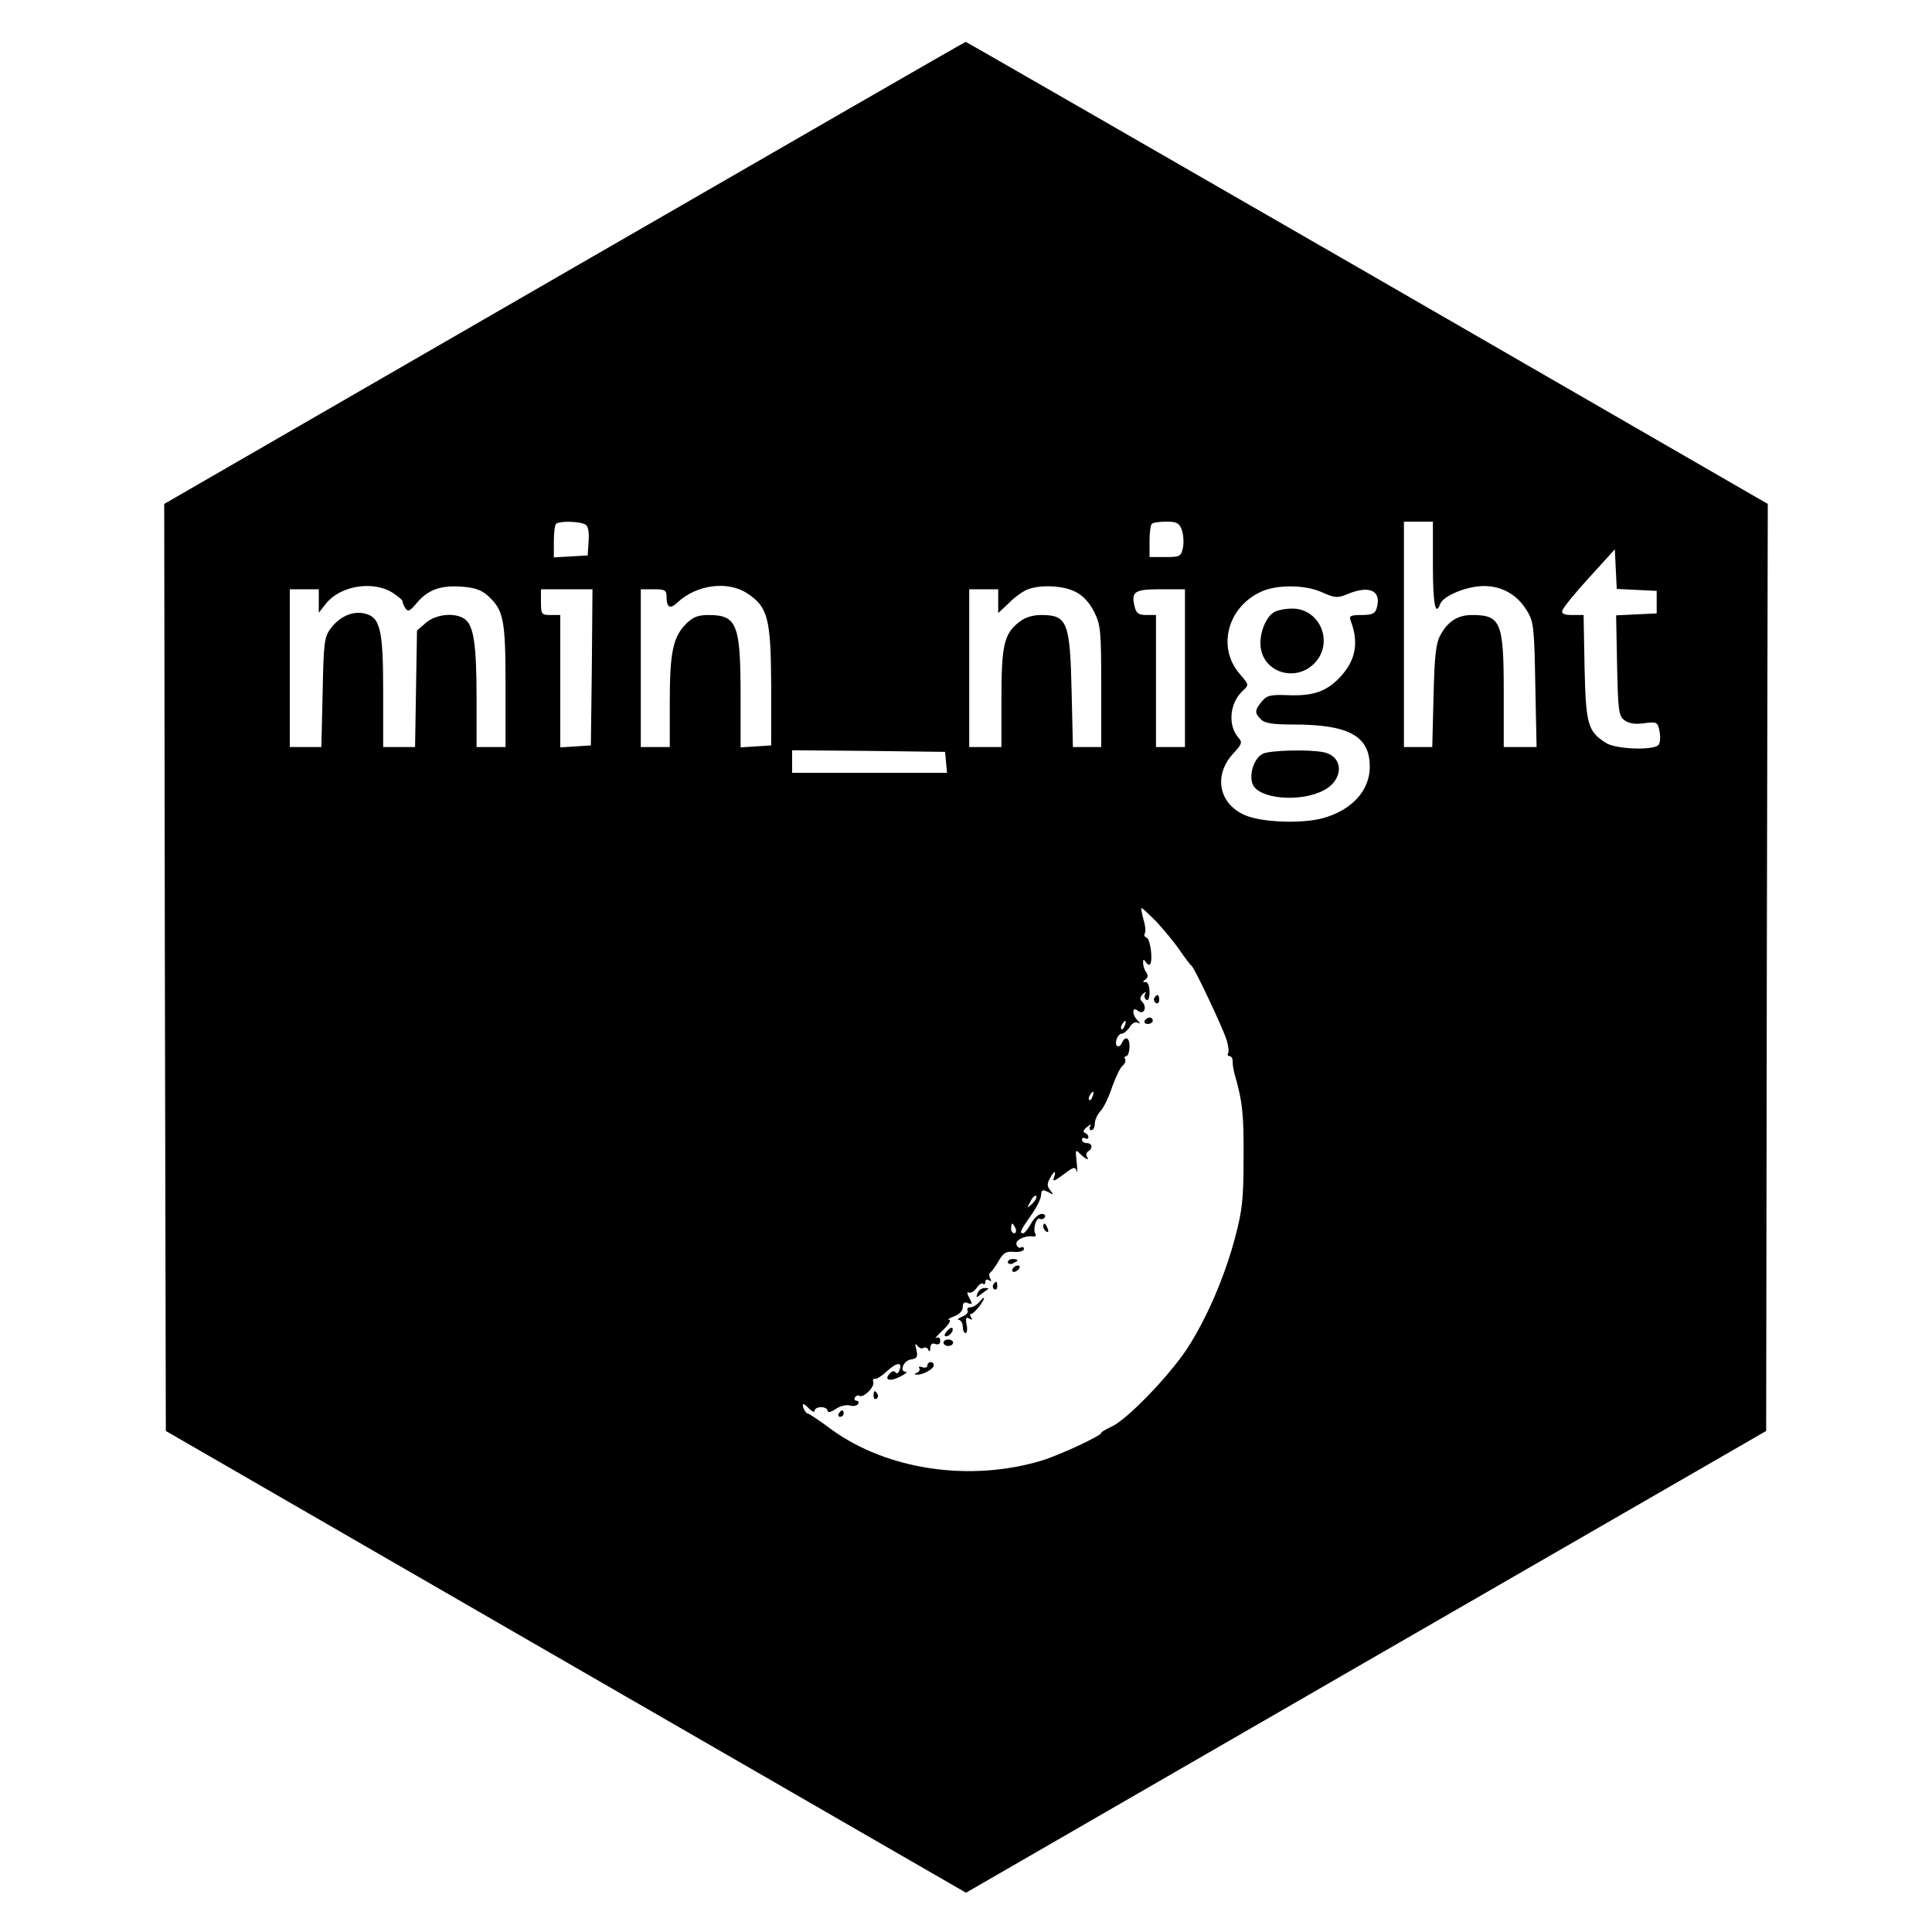
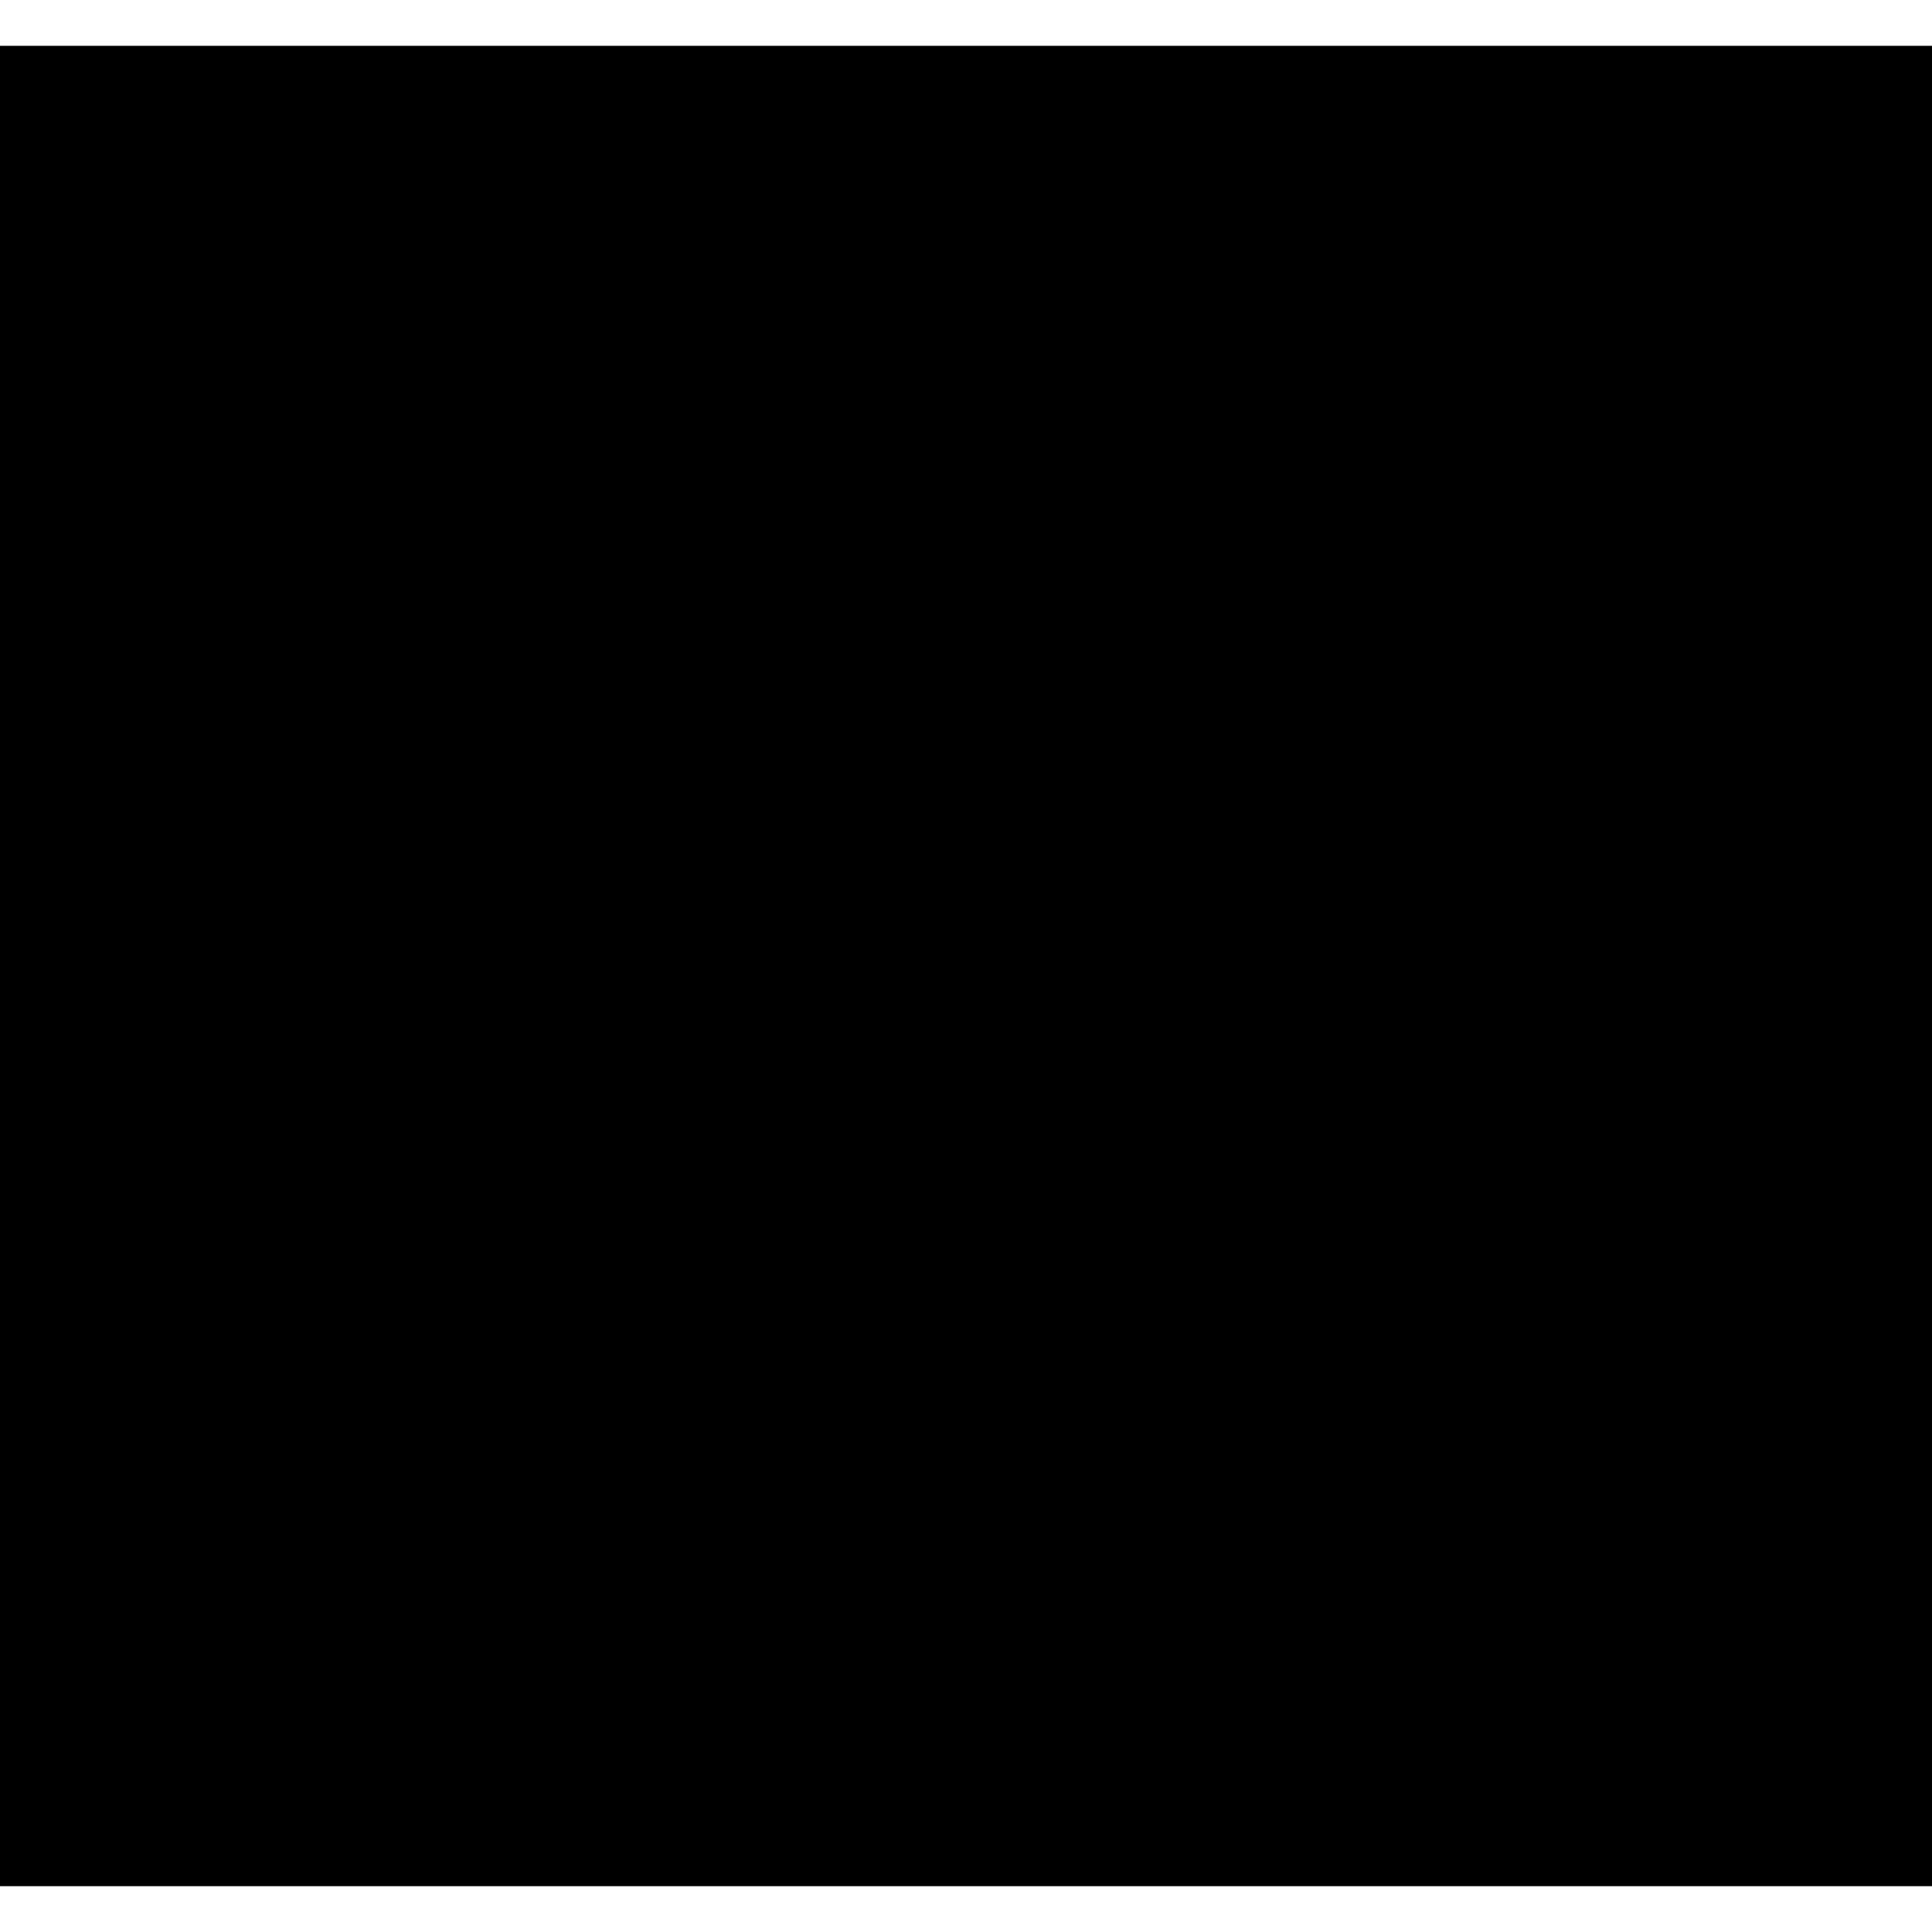
- <svg xmlns="http://www.w3.org/2000/svg" version="1.0" width="600pt" height="600pt" viewBox="0 0 600 600" preserveAspectRatio="xMidYMid meet">
-   <g transform="translate(0,600) scale(0.1,-0.1)" fill="#000000" stroke="none">
-     <path d="M1752 5152 l-1242 -717 2 -1440 3 -1439 1242 -717 1243 -717 1242 717 1243 717 2 1440 3 1439 -1244 718 c-684 394 -1245 717 -1247 717 -2 0 -563 -323 -1247 -718z m66 -781 c9 -5 12 -24 10 -52 l-3 -44 -52 -3 -53 -3 0 49 c0 27 3 52 7 55 9 10 75 8 91 -2z m1852 -16 c5 -14 7 -38 4 -55 -6 -28 -9 -30 -55 -30 l-49 0 0 48 c0 27 3 52 7 55 3 4 24 7 45 7 32 0 40 -4 48 -25z m780 -110 c0 -122 8 -161 23 -120 10 25 83 55 135 55 58 0 106 -28 136 -80 19 -31 21 -55 24 -227 l4 -193 -51 0 -51 0 0 170 c0 219 -9 240 -99 240 -44 0 -75 -20 -98 -63 -14 -25 -18 -66 -21 -189 l-4 -158 -44 0 -44 0 0 350 0 350 45 0 45 0 0 -135z m633 -77 l62 -3 0 -35 0 -35 -63 -3 -63 -3 3 -155 c3 -142 5 -157 23 -171 14 -10 33 -13 61 -9 40 5 42 4 48 -26 3 -18 2 -36 -4 -42 -17 -17 -133 -13 -163 7 -56 36 -62 57 -66 234 l-3 163 -35 0 c-25 0 -34 4 -31 14 2 8 39 54 83 102 l80 88 3 -62 3 -61 62 -3z m-3865 -8 c17 -11 32 -23 32 -27 0 -5 4 -14 9 -22 8 -12 14 -9 35 16 35 42 75 56 141 51 40 -3 62 -11 81 -29 48 -44 54 -73 54 -279 l0 -190 -45 0 -45 0 0 153 c0 165 -9 224 -36 244 -30 22 -90 16 -121 -11 l-28 -24 -3 -181 -3 -181 -50 0 -49 0 0 170 c0 197 -9 234 -59 245 -37 8 -77 -10 -105 -48 -19 -26 -21 -45 -24 -198 l-4 -169 -49 0 -49 0 0 245 0 245 45 0 45 0 0 -36 0 -37 22 28 c43 55 144 73 206 35z m1103 -3 c64 -42 73 -78 74 -287 l0 -185 -47 -3 -48 -3 0 158 c0 225 -11 253 -100 253 -32 0 -48 -6 -70 -28 -40 -41 -50 -88 -50 -244 l0 -138 -45 0 -45 0 0 245 0 245 40 0 c35 0 40 -3 40 -23 0 -34 11 -40 34 -18 60 56 157 68 217 28z m1019 5 c23 -11 43 -33 58 -62 20 -41 22 -57 22 -232 l0 -188 -44 0 -44 0 -4 173 c-5 215 -13 237 -94 237 -27 0 -51 -7 -69 -22 -47 -36 -55 -73 -55 -238 l0 -150 -50 0 -50 0 0 245 0 245 45 0 45 0 0 -37 0 -37 33 31 c17 18 43 36 57 42 40 16 112 13 150 -7z m767 -2 c39 -17 46 -18 78 -5 69 29 107 10 90 -45 -5 -16 -15 -20 -47 -20 -33 0 -39 -3 -34 -16 26 -67 17 -121 -27 -171 -43 -49 -86 -65 -165 -62 -57 2 -67 0 -84 -20 -22 -28 -22 -35 -2 -55 11 -12 36 -16 99 -16 173 0 238 -35 239 -129 1 -75 -55 -137 -146 -162 -67 -18 -192 -13 -243 10 -81 36 -97 125 -34 192 26 28 28 34 15 48 -34 39 -27 109 14 146 19 18 19 18 -9 51 -73 83 -39 211 69 258 49 21 136 20 187 -4z m-2269 -232 l-3 -243 -47 -3 -48 -3 0 205 0 206 -30 0 c-28 0 -30 2 -30 40 l0 40 80 0 80 0 -2 -242z m1842 -3 l0 -245 -45 0 -45 0 0 205 0 205 -30 0 c-23 0 -31 5 -36 25 -12 48 -1 55 81 55 l75 0 0 -245z m-742 -292 l3 -33 -240 0 -241 0 0 35 0 35 238 -2 237 -3 3 -32z m653 -495 c22 -24 55 -63 72 -88 17 -25 34 -47 38 -50 9 -7 94 -186 108 -229 6 -18 8 -37 5 -42 -3 -5 -1 -9 5 -9 5 0 10 -8 9 -17 0 -10 3 -27 6 -38 25 -87 29 -127 28 -260 0 -128 -4 -164 -26 -247 -33 -125 -90 -256 -151 -349 -57 -85 -187 -220 -234 -240 -17 -8 -31 -16 -31 -19 0 -9 -132 -70 -185 -86 -223 -67 -479 -29 -652 96 -37 28 -71 50 -74 50 -4 0 -9 7 -13 15 -7 19 -1 19 18 -1 9 -8 16 -11 16 -5 0 6 9 11 20 11 11 0 20 -5 20 -11 0 -7 10 -5 25 5 14 10 34 14 45 11 10 -3 21 -1 25 5 3 5 1 10 -5 10 -6 0 -8 5 -5 10 4 6 10 8 14 5 13 -7 48 28 43 43 -2 7 0 11 5 10 5 -2 22 9 38 24 30 28 49 29 38 2 -3 -9 -9 -11 -12 -6 -4 6 -11 4 -18 -4 -19 -20 1 -26 33 -9 16 8 24 15 17 15 -21 0 -7 35 16 38 19 3 22 8 17 30 -5 18 -4 22 3 13 5 -7 13 -11 19 -7 6 3 13 0 15 -6 3 -8 6 -5 6 6 1 12 6 16 16 12 9 -3 15 0 15 10 0 9 -5 13 -12 9 -7 -4 2 7 20 24 18 17 27 31 20 32 -7 0 -1 5 15 11 16 6 27 17 27 29 0 13 5 17 16 12 14 -5 15 -3 4 17 -7 12 -7 20 -2 16 6 -3 17 3 25 14 7 11 17 17 20 13 4 -3 7 -1 7 6 0 7 5 9 12 5 7 -5 8 -3 3 6 -4 7 -4 15 1 19 5 3 17 20 26 36 14 24 23 30 48 27 16 -1 30 3 30 9 0 5 -4 8 -9 5 -5 -3 -11 0 -14 8 -6 14 25 30 52 26 7 -1 10 4 6 9 -8 15 4 53 15 46 5 -3 11 -1 15 5 3 5 -1 10 -10 10 -9 0 -24 -13 -33 -30 -9 -16 -20 -30 -24 -30 -13 0 -10 7 22 53 17 23 32 52 33 64 1 18 4 20 22 11 18 -10 18 -9 7 5 -10 12 -11 21 -2 36 13 26 22 28 13 4 -5 -14 2 -11 29 9 33 25 37 26 42 10 2 -9 2 3 0 27 -5 41 -4 43 11 27 18 -17 30 -22 20 -7 -3 5 -1 12 5 16 15 9 12 25 -5 25 -8 0 -15 5 -15 11 0 5 5 7 10 4 6 -3 10 -2 10 4 0 5 -5 11 -11 13 -7 2 -4 10 7 18 11 9 15 10 10 3 -4 -7 -2 -13 3 -13 6 0 11 9 11 20 0 12 8 29 18 40 10 10 26 44 36 75 11 30 25 60 33 66 7 6 10 15 7 20 -3 5 -1 9 3 9 12 0 15 48 4 54 -5 3 -11 -1 -15 -9 -8 -22 -25 -18 -19 5 3 11 10 20 17 20 6 0 17 9 24 20 7 12 18 18 25 14 9 -5 9 -3 0 7 -19 19 -17 45 1 30 18 -15 30 11 13 28 -8 8 -7 14 2 24 10 8 12 8 7 0 -3 -6 -2 -14 4 -18 6 -4 10 6 10 24 0 18 -5 31 -12 31 -10 0 -10 2 -1 8 8 5 9 13 3 22 -6 8 -10 22 -10 30 0 12 2 12 9 1 5 -7 11 -9 13 -5 9 15 0 78 -11 82 -6 2 -9 8 -6 13 4 5 2 25 -4 44 -5 19 -8 35 -6 35 3 0 23 -19 46 -42z m-98 -323 c-3 -9 -8 -14 -10 -11 -3 3 -2 9 2 15 9 16 15 13 8 -4z m-100 -220 c-3 -9 -8 -14 -10 -11 -3 3 -2 9 2 15 9 16 15 13 8 -4z m-187 -333 c-18 -16 -18 -16 -6 6 6 13 14 21 18 18 3 -4 -2 -14 -12 -24z m-52 -77 c3 -8 1 -15 -4 -15 -6 0 -10 7 -10 15 0 8 2 15 4 15 2 0 6 -7 10 -15z" />
-     <path d="M3957 4099 c-28 -16 -49 -74 -41 -115 14 -75 109 -101 165 -45 63 63 20 171 -68 171 -21 0 -46 -5 -56 -11z" />
-     <path d="M3924 3660 c-28 -11 -46 -63 -34 -95 18 -46 146 -58 220 -20 64 33 64 106 0 119 -45 9 -161 6 -186 -4z" />
-     <path d="M3585 2901 c-3 -5 -1 -12 5 -16 5 -3 10 1 10 9 0 18 -6 21 -15 7z" />
-     <path d="M3555 2830 c-3 -5 1 -10 9 -10 9 0 16 5 16 10 0 6 -4 10 -9 10 -6 0 -13 -4 -16 -10z" />
-     <path d="M3240 2191 c0 -6 4 -13 10 -16 6 -3 7 1 4 9 -7 18 -14 21 -14 7z" />
-     <path d="M3130 2080 c0 -5 7 -7 15 -4 8 4 15 8 15 10 0 2 -7 4 -15 4 -8 0 -15 -4 -15 -10z" />
-     <path d="M3145 2060 c-3 -5 -2 -10 4 -10 5 0 13 5 16 10 3 6 2 10 -4 10 -5 0 -13 -4 -16 -10z" />
-     <path d="M3085 2011 c-3 -5 -2 -12 3 -15 5 -3 9 1 9 9 0 17 -3 19 -12 6z" />
-     <path d="M3036 1984 c-6 -15 -4 -15 11 -3 10 7 20 15 22 16 2 2 -3 3 -11 3 -9 0 -19 -7 -22 -16z" />
-     <path d="M3040 1955 c-7 -8 -19 -15 -27 -15 -8 0 -11 -5 -8 -10 3 -6 -4 -14 -17 -19 -13 -6 -17 -10 -10 -10 6 -1 12 -10 12 -21 0 -11 4 -20 9 -20 4 0 6 12 3 26 -4 20 -2 25 8 19 9 -5 11 -4 6 3 -4 7 -4 12 1 12 4 0 16 12 26 25 19 27 17 34 -3 10z" />
-     <path d="M2940 1865 c-8 -9 -8 -15 -2 -15 12 0 26 19 19 26 -2 2 -10 -2 -17 -11z" />
-     <path d="M2930 1830 c0 -5 7 -10 15 -10 8 0 15 5 15 10 0 6 -7 10 -15 10 -8 0 -15 -4 -15 -10z" />
-     <path d="M2880 1759 c0 -6 -7 -8 -16 -5 -8 3 -13 2 -9 -3 3 -5 -1 -12 -7 -14 -10 -4 -10 -6 0 -6 19 -1 52 18 52 29 0 6 -4 10 -10 10 -5 0 -10 -5 -10 -11z" />
-     <path d="M2713 1665 c0 -8 4 -12 9 -9 5 3 6 10 3 15 -9 13 -12 11 -12 -6z" />
-     <path d="M2605 1610 c-3 -5 -1 -10 4 -10 6 0 11 5 11 10 0 6 -2 10 -4 10 -3 0 -8 -4 -11 -10z" />
+ <svg xmlns="http://www.w3.org/2000/svg" version="1.0" width="253pt" height="253pt" viewBox="0 0 253 253" preserveAspectRatio="xMidYMid meet">
+   <g transform="translate(0,253) scale(0.1,-0.1)" fill="#000000" stroke="none">
+     <path d="M0 1265 l0 -1205 1265 0 1265 0 0 1205 0 1205 -1265 0 -1265 0 0 -1205z" />
  </g>
</svg>
